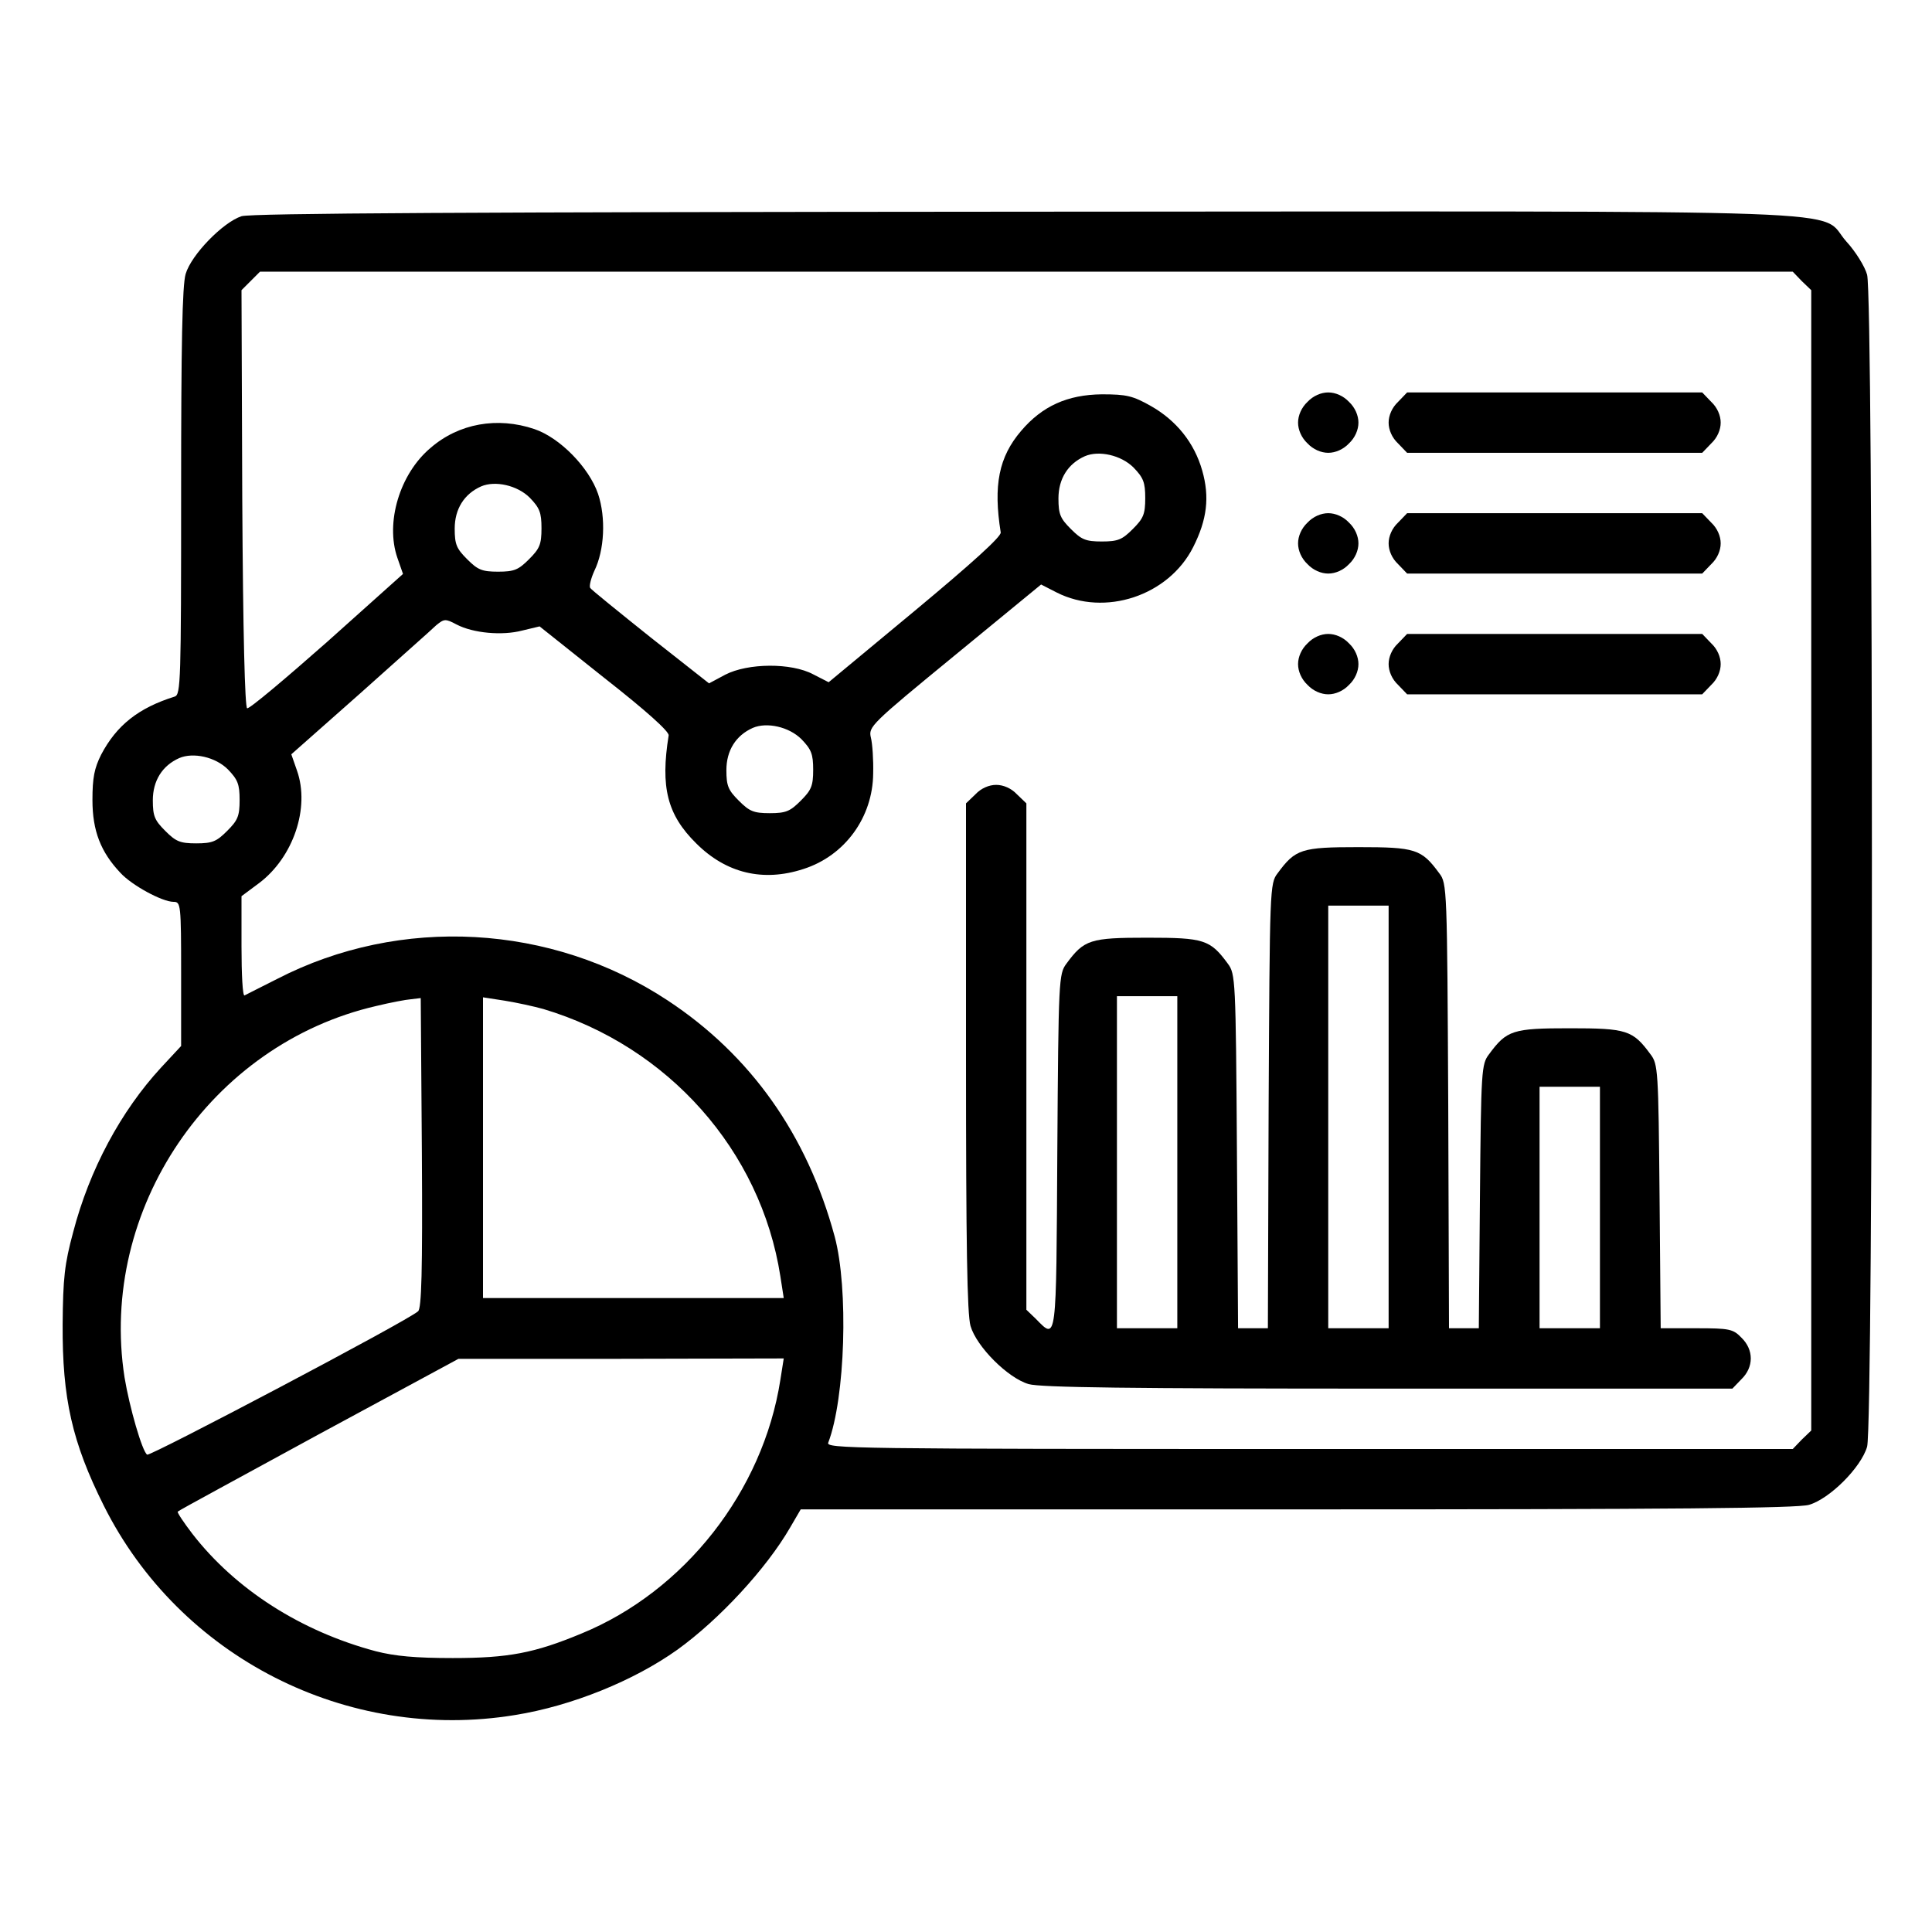
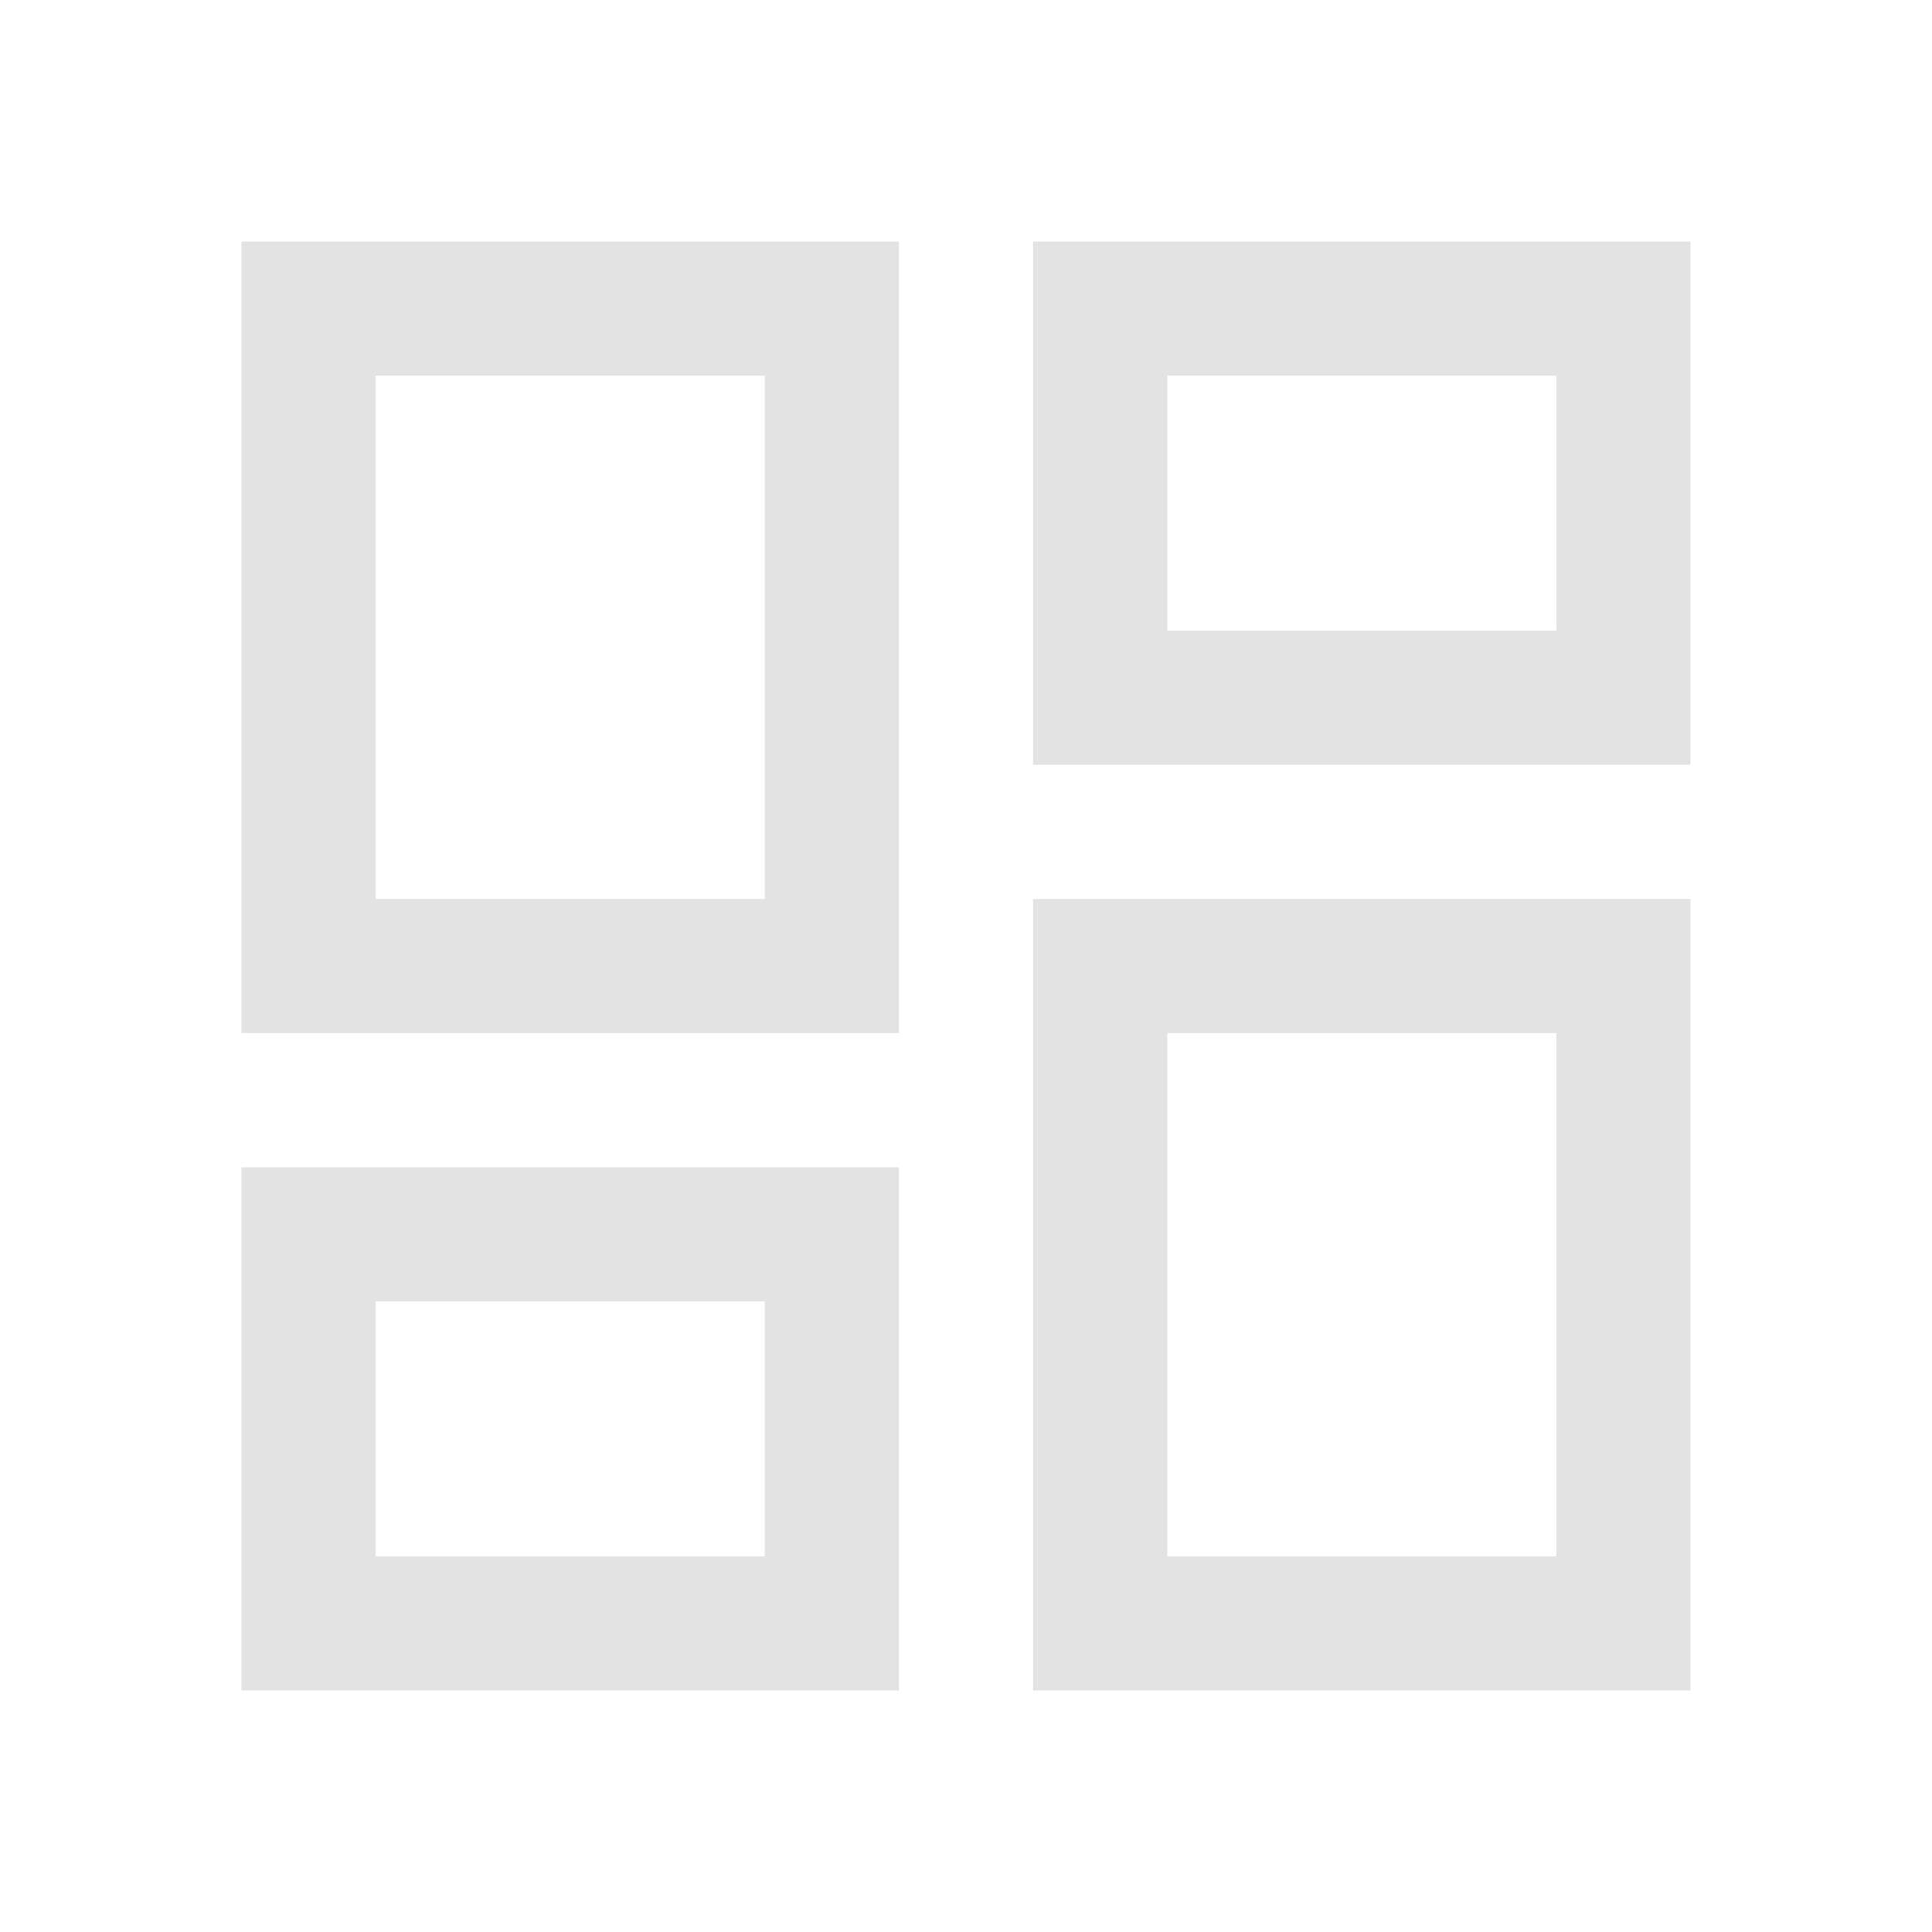
- <svg xmlns="http://www.w3.org/2000/svg" version="1.0" width="512pt" height="512pt" viewBox="0 0 512 512" preserveAspectRatio="xMidYMid meet">
-   <g transform="translate(0,512) scale(0.1,-0.1)" fill="#000000" stroke="none">
-     <path d="M640 4547 c-49 -16 -133 -102 -148 -153 -9 -30 -12 -186 -12 -578 0 -502 -1 -537 -17 -542 -96 -30 -154 -76 -195 -154 -18 -36 -23 -61 -23 -120 0 -82 22 -138 74 -193 30 -33 111 -77 141 -77 19 0 20 -6 20 -191 l0 -191 -53 -57 c-107 -116 -190 -271 -233 -436 -23 -85 -27 -122 -28 -245 -1 -196 25 -312 109 -480 201 -402 645 -628 1090 -555 150 24 315 91 430 173 111 80 236 215 299 324 l28 48 1315 0 c1004 0 1325 3 1357 12 55 16 138 99 154 154 17 59 17 3048 0 3106 -6 22 -31 62 -55 88 -79 88 125 80 -2177 79 -1458 -1 -2051 -4 -2076 -12z m4135 -172 l25 -24 0 -1511 0 -1511 -25 -24 -24 -25 -1282 0 c-1216 0 -1281 1 -1274 17 45 118 54 408 17 546 -73 270 -223 481 -443 626 -308 203 -708 225 -1034 57 -44 -22 -83 -42 -87 -44 -5 -2 -8 56 -8 130 l0 133 47 35 c90 68 135 199 100 298 l-15 43 182 161 c99 89 191 170 202 181 21 17 24 18 54 2 44 -23 121 -30 174 -16 l46 11 172 -137 c111 -87 172 -142 170 -152 -22 -137 -4 -210 73 -286 79 -79 177 -103 284 -68 110 35 184 137 185 253 1 36 -2 79 -6 95 -7 29 -1 35 222 218 l229 188 41 -21 c128 -65 297 -9 362 120 37 73 44 133 24 203 -21 74 -69 133 -136 171 -48 27 -64 31 -130 31 -91 -1 -158 -31 -214 -97 -59 -69 -74 -144 -54 -269 2 -11 -78 -83 -227 -207 l-229 -190 -41 21 c-58 31 -173 30 -233 -1 l-43 -23 -155 122 c-85 68 -158 127 -160 131 -3 5 2 25 11 45 27 55 31 141 10 204 -24 70 -101 149 -169 172 -98 33 -200 15 -275 -50 -82 -69 -120 -198 -88 -291 l15 -43 -201 -180 c-111 -98 -206 -178 -212 -176 -6 2 -11 197 -13 556 l-2 552 24 24 25 25 2031 0 2031 0 24 -25z m-1771 -494 c26 -27 31 -39 31 -81 0 -43 -5 -54 -33 -82 -28 -28 -39 -33 -82 -33 -43 0 -54 5 -82 33 -28 28 -33 39 -33 81 0 52 25 92 70 112 37 16 96 3 129 -30z m-1600 -80 c26 -27 31 -39 31 -81 0 -43 -5 -54 -33 -82 -28 -28 -39 -33 -82 -33 -43 0 -54 5 -82 33 -28 28 -33 39 -33 81 0 52 25 92 70 112 37 16 96 3 129 -30z m720 -640 c26 -27 31 -39 31 -81 0 -43 -5 -54 -33 -82 -28 -28 -39 -33 -82 -33 -43 0 -54 5 -82 33 -28 28 -33 39 -33 81 0 52 25 92 70 112 37 16 96 3 129 -30z m-1520 -80 c26 -27 31 -39 31 -81 0 -43 -5 -54 -33 -82 -28 -28 -39 -33 -82 -33 -43 0 -54 5 -82 33 -28 28 -33 39 -33 81 0 52 25 92 70 112 37 16 96 3 129 -30z m504 -1436 c-27 -25 -710 -385 -718 -380 -13 8 -47 126 -60 205 -69 445 228 883 667 984 37 9 79 17 93 18 l25 3 3 -410 c2 -319 -1 -412 -10 -420z m332 801 c331 -99 576 -375 628 -708 l9 -58 -399 0 -398 0 0 398 0 399 58 -9 c31 -5 77 -15 102 -22z m628 -983 c-46 -295 -254 -560 -527 -672 -125 -52 -194 -65 -341 -65 -99 0 -153 5 -204 18 -199 53 -372 164 -486 311 -23 30 -41 57 -39 59 2 3 171 94 374 205 l370 200 431 0 431 1 -9 -57z" />
-     <path d="M3465 4055 c-16 -15 -25 -36 -25 -55 0 -19 9 -40 25 -55 15 -16 36 -25 55 -25 19 0 40 9 55 25 16 15 25 36 25 55 0 19 -9 40 -25 55 -15 16 -36 25 -55 25 -19 0 -40 -9 -55 -25z" />
-     <path d="M3705 4055 c-16 -15 -25 -36 -25 -55 0 -19 9 -40 25 -55 l24 -25 391 0 391 0 24 25 c16 15 25 36 25 55 0 19 -9 40 -25 55 l-24 25 -391 0 -391 0 -24 -25z" />
-     <path d="M3465 3735 c-16 -15 -25 -36 -25 -55 0 -19 9 -40 25 -55 15 -16 36 -25 55 -25 19 0 40 9 55 25 16 15 25 36 25 55 0 19 -9 40 -25 55 -15 16 -36 25 -55 25 -19 0 -40 -9 -55 -25z" />
-     <path d="M3705 3735 c-16 -15 -25 -36 -25 -55 0 -19 9 -40 25 -55 l24 -25 391 0 391 0 24 25 c16 15 25 36 25 55 0 19 -9 40 -25 55 l-24 25 -391 0 -391 0 -24 -25z" />
-     <path d="M3465 3415 c-16 -15 -25 -36 -25 -55 0 -19 9 -40 25 -55 15 -16 36 -25 55 -25 19 0 40 9 55 25 16 15 25 36 25 55 0 19 -9 40 -25 55 -15 16 -36 25 -55 25 -19 0 -40 -9 -55 -25z" />
-     <path d="M3705 3415 c-16 -15 -25 -36 -25 -55 0 -19 9 -40 25 -55 l24 -25 391 0 391 0 24 25 c16 15 25 36 25 55 0 19 -9 40 -25 55 l-24 25 -391 0 -391 0 -24 -25z" />
-     <path d="M2585 3015 l-25 -24 0 -672 c0 -498 3 -682 12 -713 16 -55 99 -138 154 -154 31 -9 266 -12 953 -12 l912 0 24 25 c33 32 33 78 0 110 -22 23 -32 25 -119 25 l-95 0 -3 349 c-3 335 -4 351 -24 377 -47 64 -63 69 -214 69 -151 0 -167 -5 -214 -69 -20 -26 -21 -42 -24 -377 l-3 -349 -39 0 -40 0 -2 589 c-3 578 -3 590 -24 617 -47 64 -63 69 -214 69 -151 0 -167 -5 -214 -69 -21 -27 -21 -39 -24 -617 l-2 -589 -40 0 -39 0 -3 469 c-3 456 -4 470 -24 497 -47 64 -63 69 -214 69 -151 0 -167 -5 -214 -69 -20 -27 -21 -41 -24 -497 -3 -512 -1 -501 -57 -444 l-25 24 0 671 0 671 -25 24 c-15 16 -36 25 -55 25 -19 0 -40 -9 -55 -25z m1095 -855 l0 -560 -80 0 -80 0 0 560 0 560 80 0 80 0 0 -560z m-560 -120 l0 -440 -80 0 -80 0 0 440 0 440 80 0 80 0 0 -440z m1120 -120 l0 -320 -80 0 -80 0 0 320 0 320 80 0 80 0 0 -320z" />
-   </g>
+ <svg xmlns="http://www.w3.org/2000/svg" height="40px" viewBox="0 -960 960 960" width="40px" fill="#e3e3e3">
+   <path d="M513.33-580v-260H840v260H513.33ZM120-446.67V-840h326.67v393.33H120ZM513.33-120v-393.33H840V-120H513.33ZM120-120v-260h326.67v260H120Zm66.67-393.33H380v-260H186.67v260ZM580-186.67h193.33v-260H580v260Zm0-460h193.33v-126.66H580v126.66Zm-393.33 460H380v-126.66H186.67v126.66ZM380-513.33Zm200-133.34Zm0 200ZM380-313.33Z" />
</svg>
